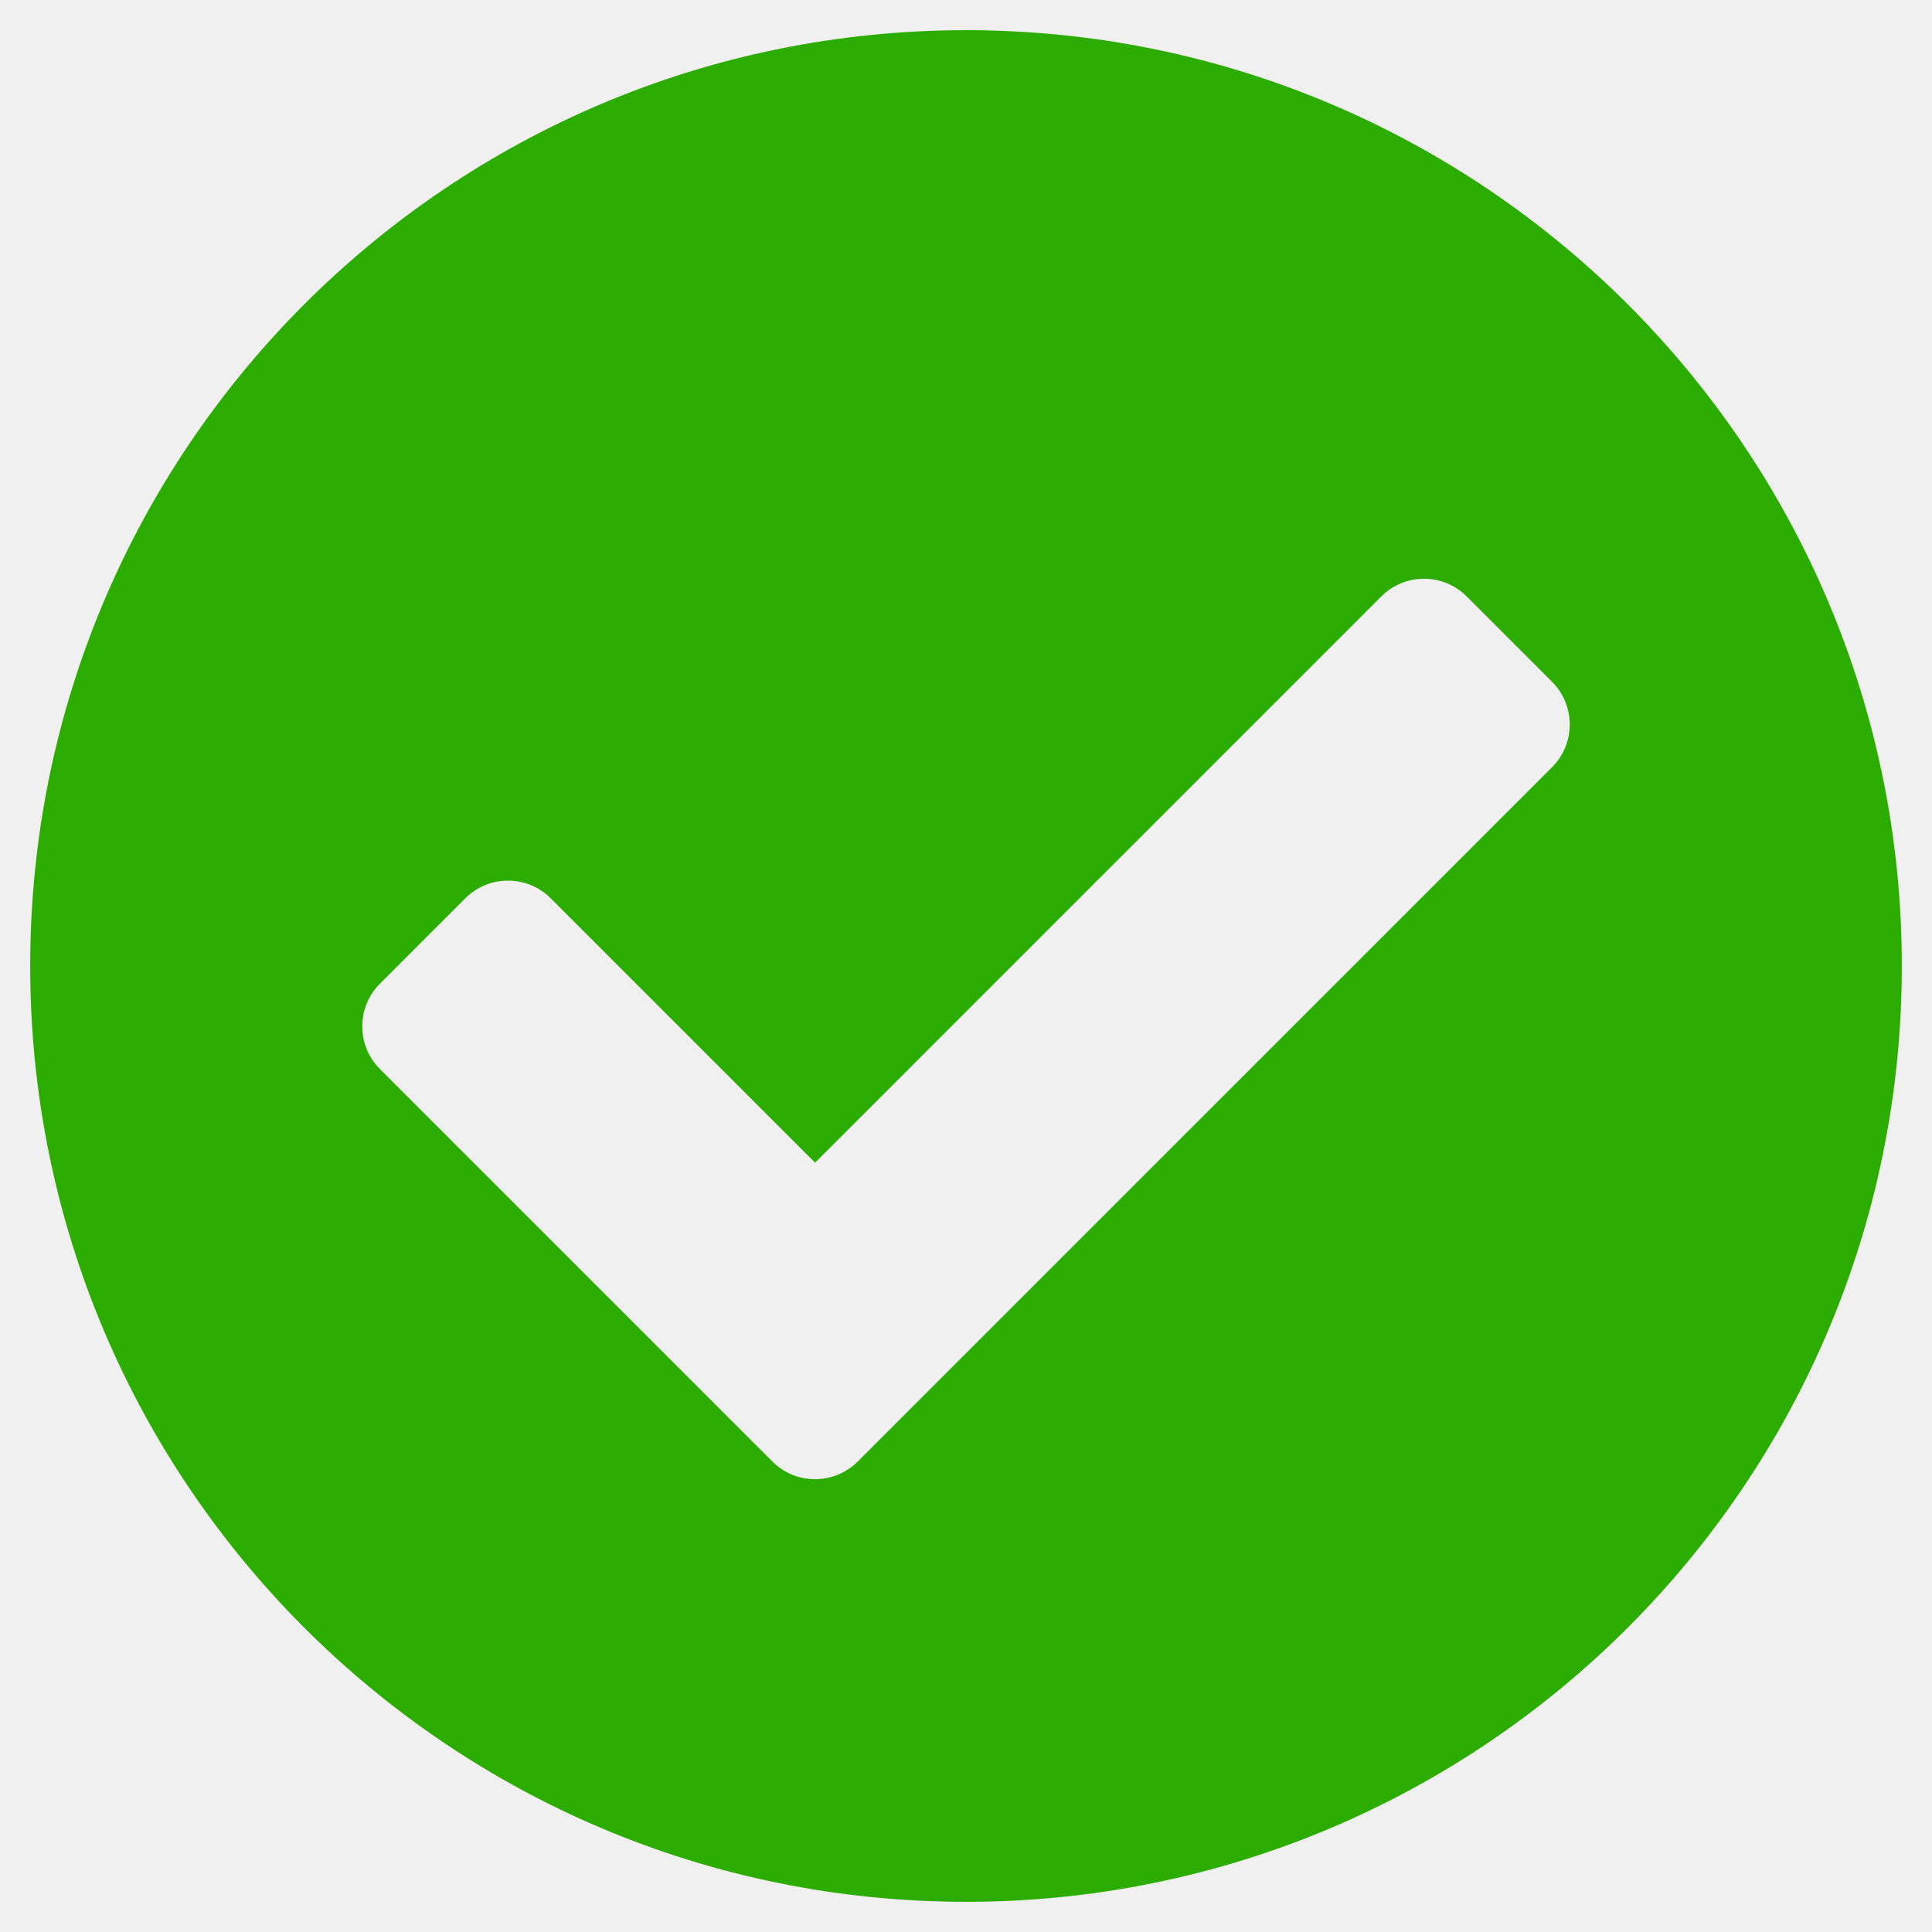
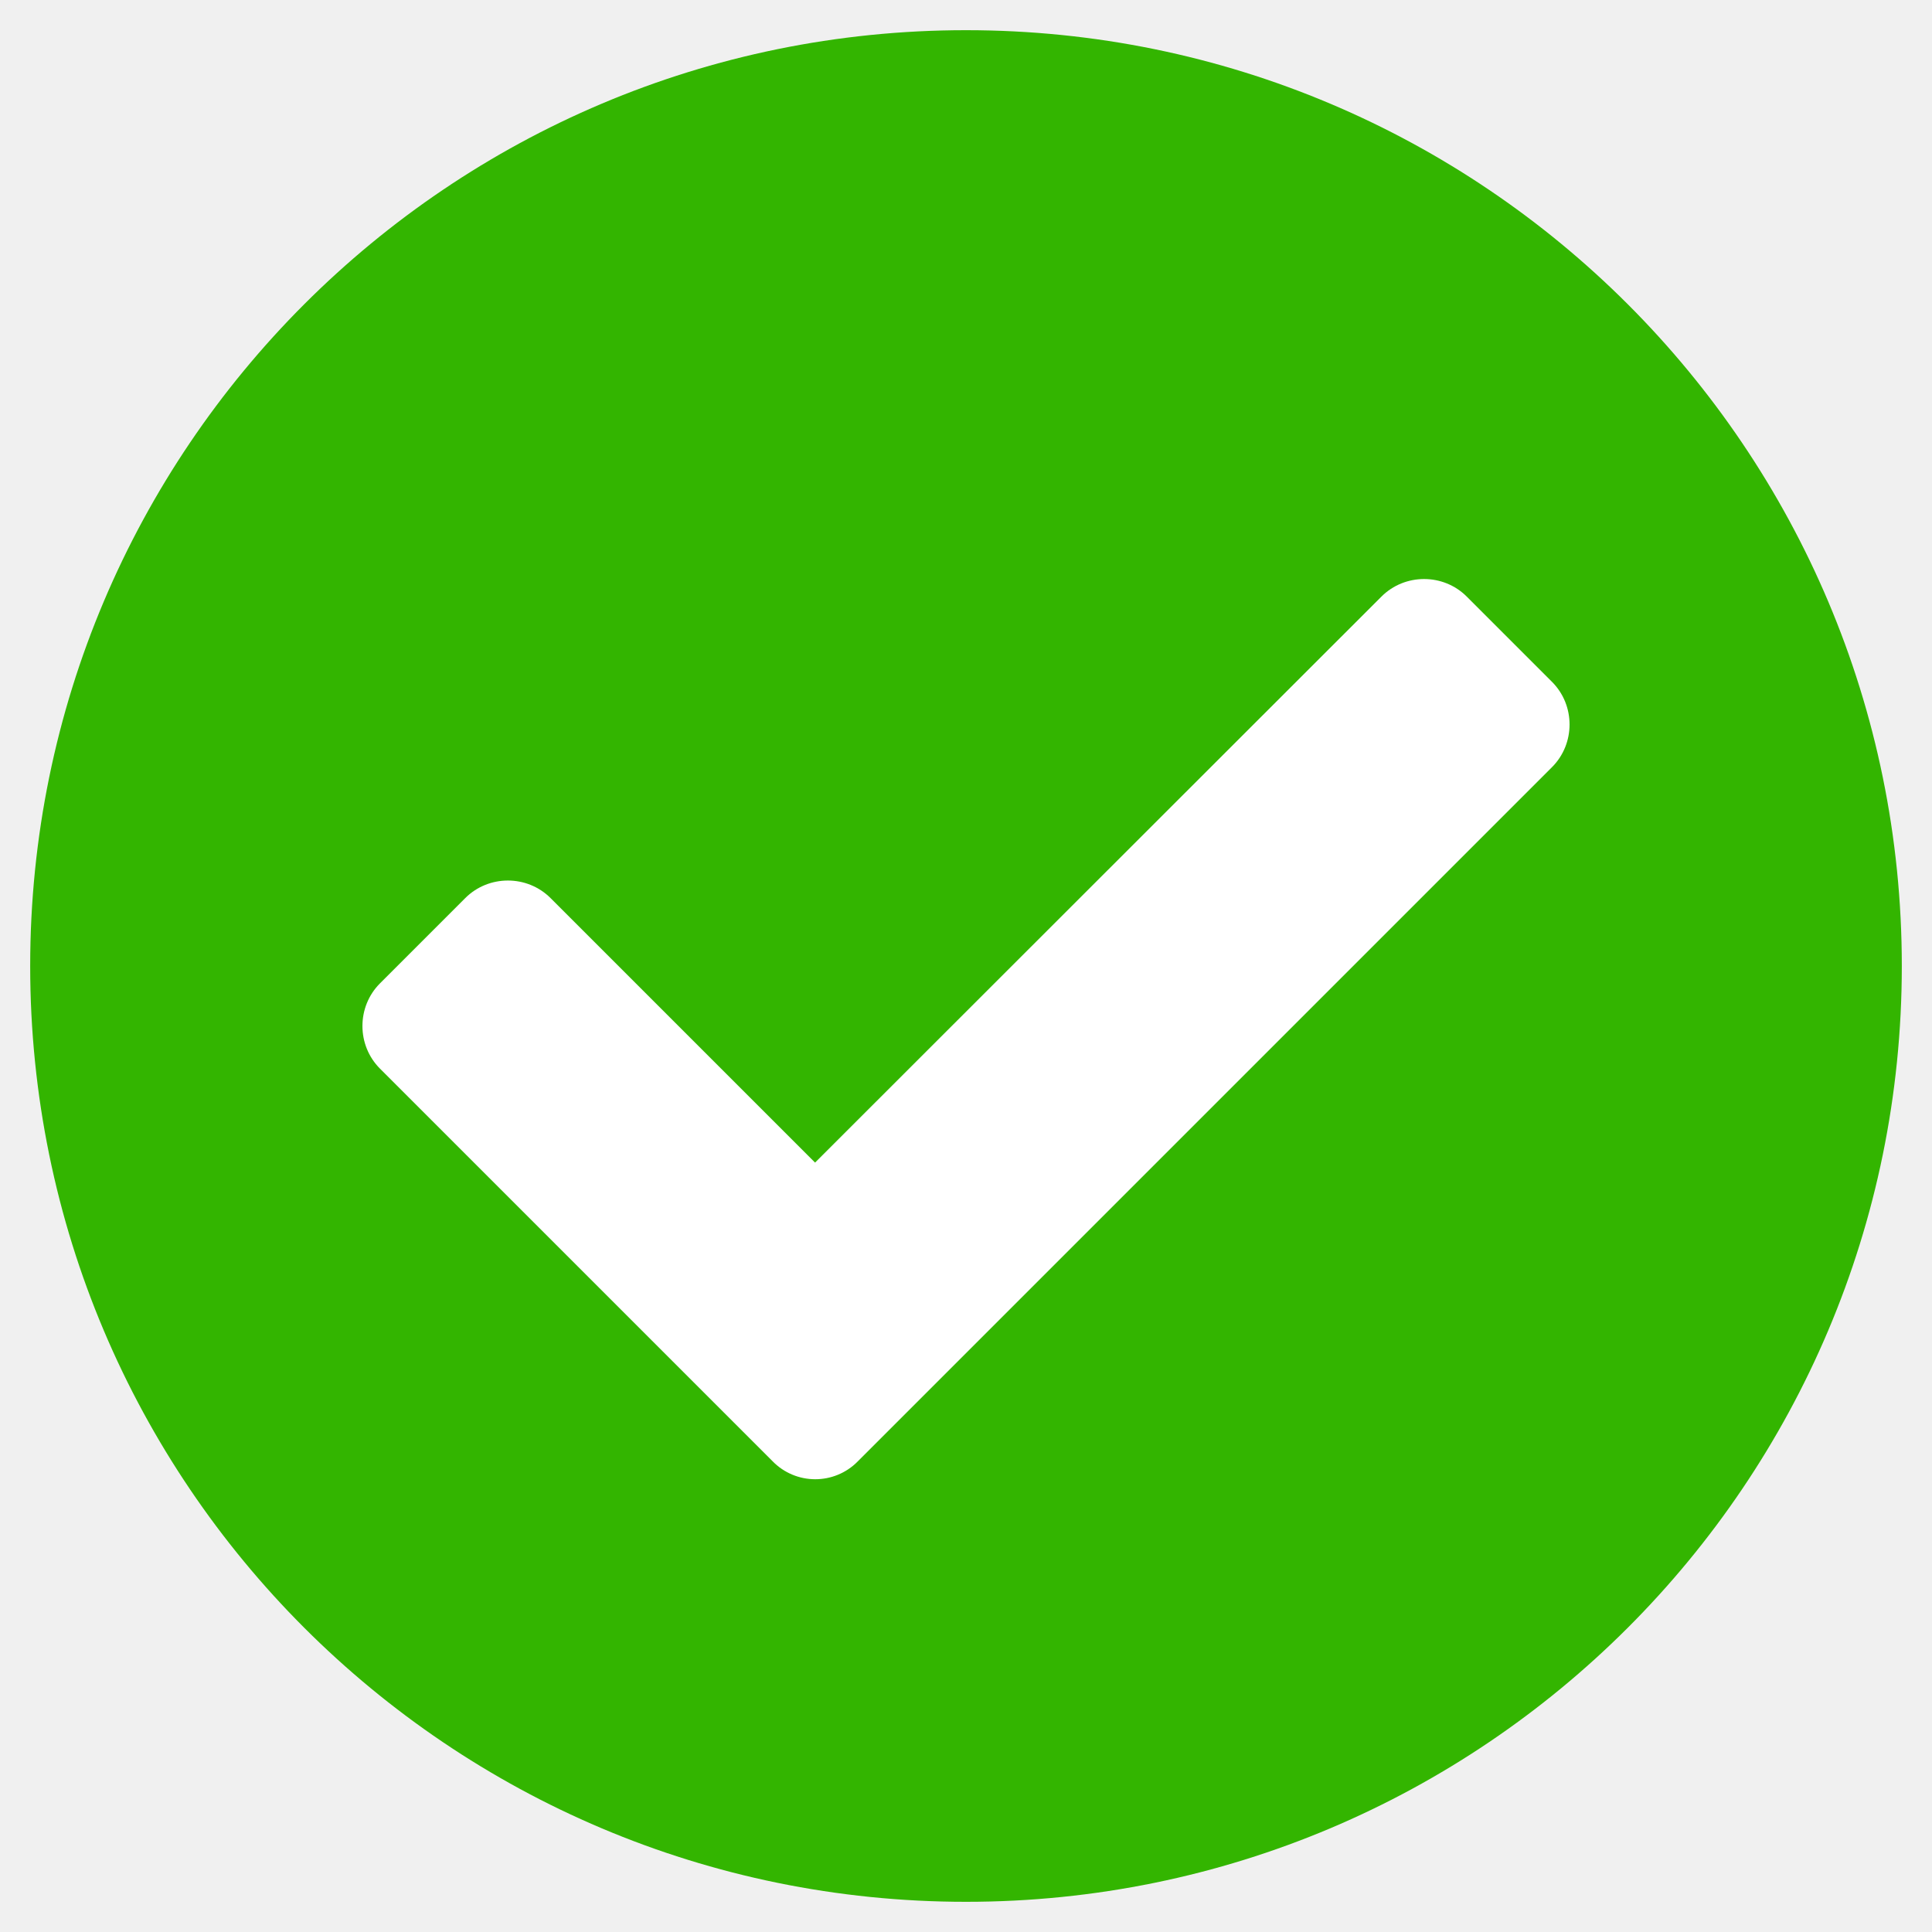
- <svg xmlns="http://www.w3.org/2000/svg" color="#2DAC00" aria-hidden="true" focusable="false" data-prefix="fas" data-icon="check-circle" class="svg-inline--fa fa-check-circle fa-w-16" role="img" viewBox="0 0 512 512">
-   <path fill="currentColor" d="M504 256c0 136.967-111.033 248-248 248S8 392.967 8 256 119.033 8 256 8s248 111.033 248 248zM227.314 387.314l184-184c6.248-6.248 6.248-16.379 0-22.627l-22.627-22.627c-6.248-6.249-16.379-6.249-22.628 0L216 308.118l-70.059-70.059c-6.248-6.248-16.379-6.248-22.628 0l-22.627 22.627c-6.248 6.248-6.248 16.379 0 22.627l104 104c6.249 6.249 16.379 6.249 22.628.001z" />
+ <svg xmlns="http://www.w3.org/2000/svg" version="1.1" id="Layer_1" focusable="false" x="0px" y="0px" viewBox="0 0 512 512" style="enable-background:new 0 0 512 512;" xml:space="preserve">
+   <style type="text/css">
+ 	.st0{
+     fill:#FFFFFF;
+   }
+   circle:hover {
+     fill: #faafff;
+   }
+ 	.st1{
+     fill:#33B500;
+   }
+ </style>
+   <circle class="st0" cx="255.7" cy="255.7" r="244.6" />
+   <path class="st1" d="M504,256c0,137-111,248-248,248S8,393,8,256S119,8,256,8S504,119,504,256z M227.3,387.3l184-184  c6.2-6.2,6.2-16.4,0-22.6l-22.6-22.6c-6.2-6.2-16.4-6.2-22.6,0L216,308.1l-70.1-70.1c-6.2-6.2-16.4-6.2-22.6,0l-22.6,22.6  c-6.2,6.2-6.2,16.4,0,22.6l104,104C210.9,393.6,221.1,393.6,227.3,387.3L227.3,387.3z" />
</svg>
